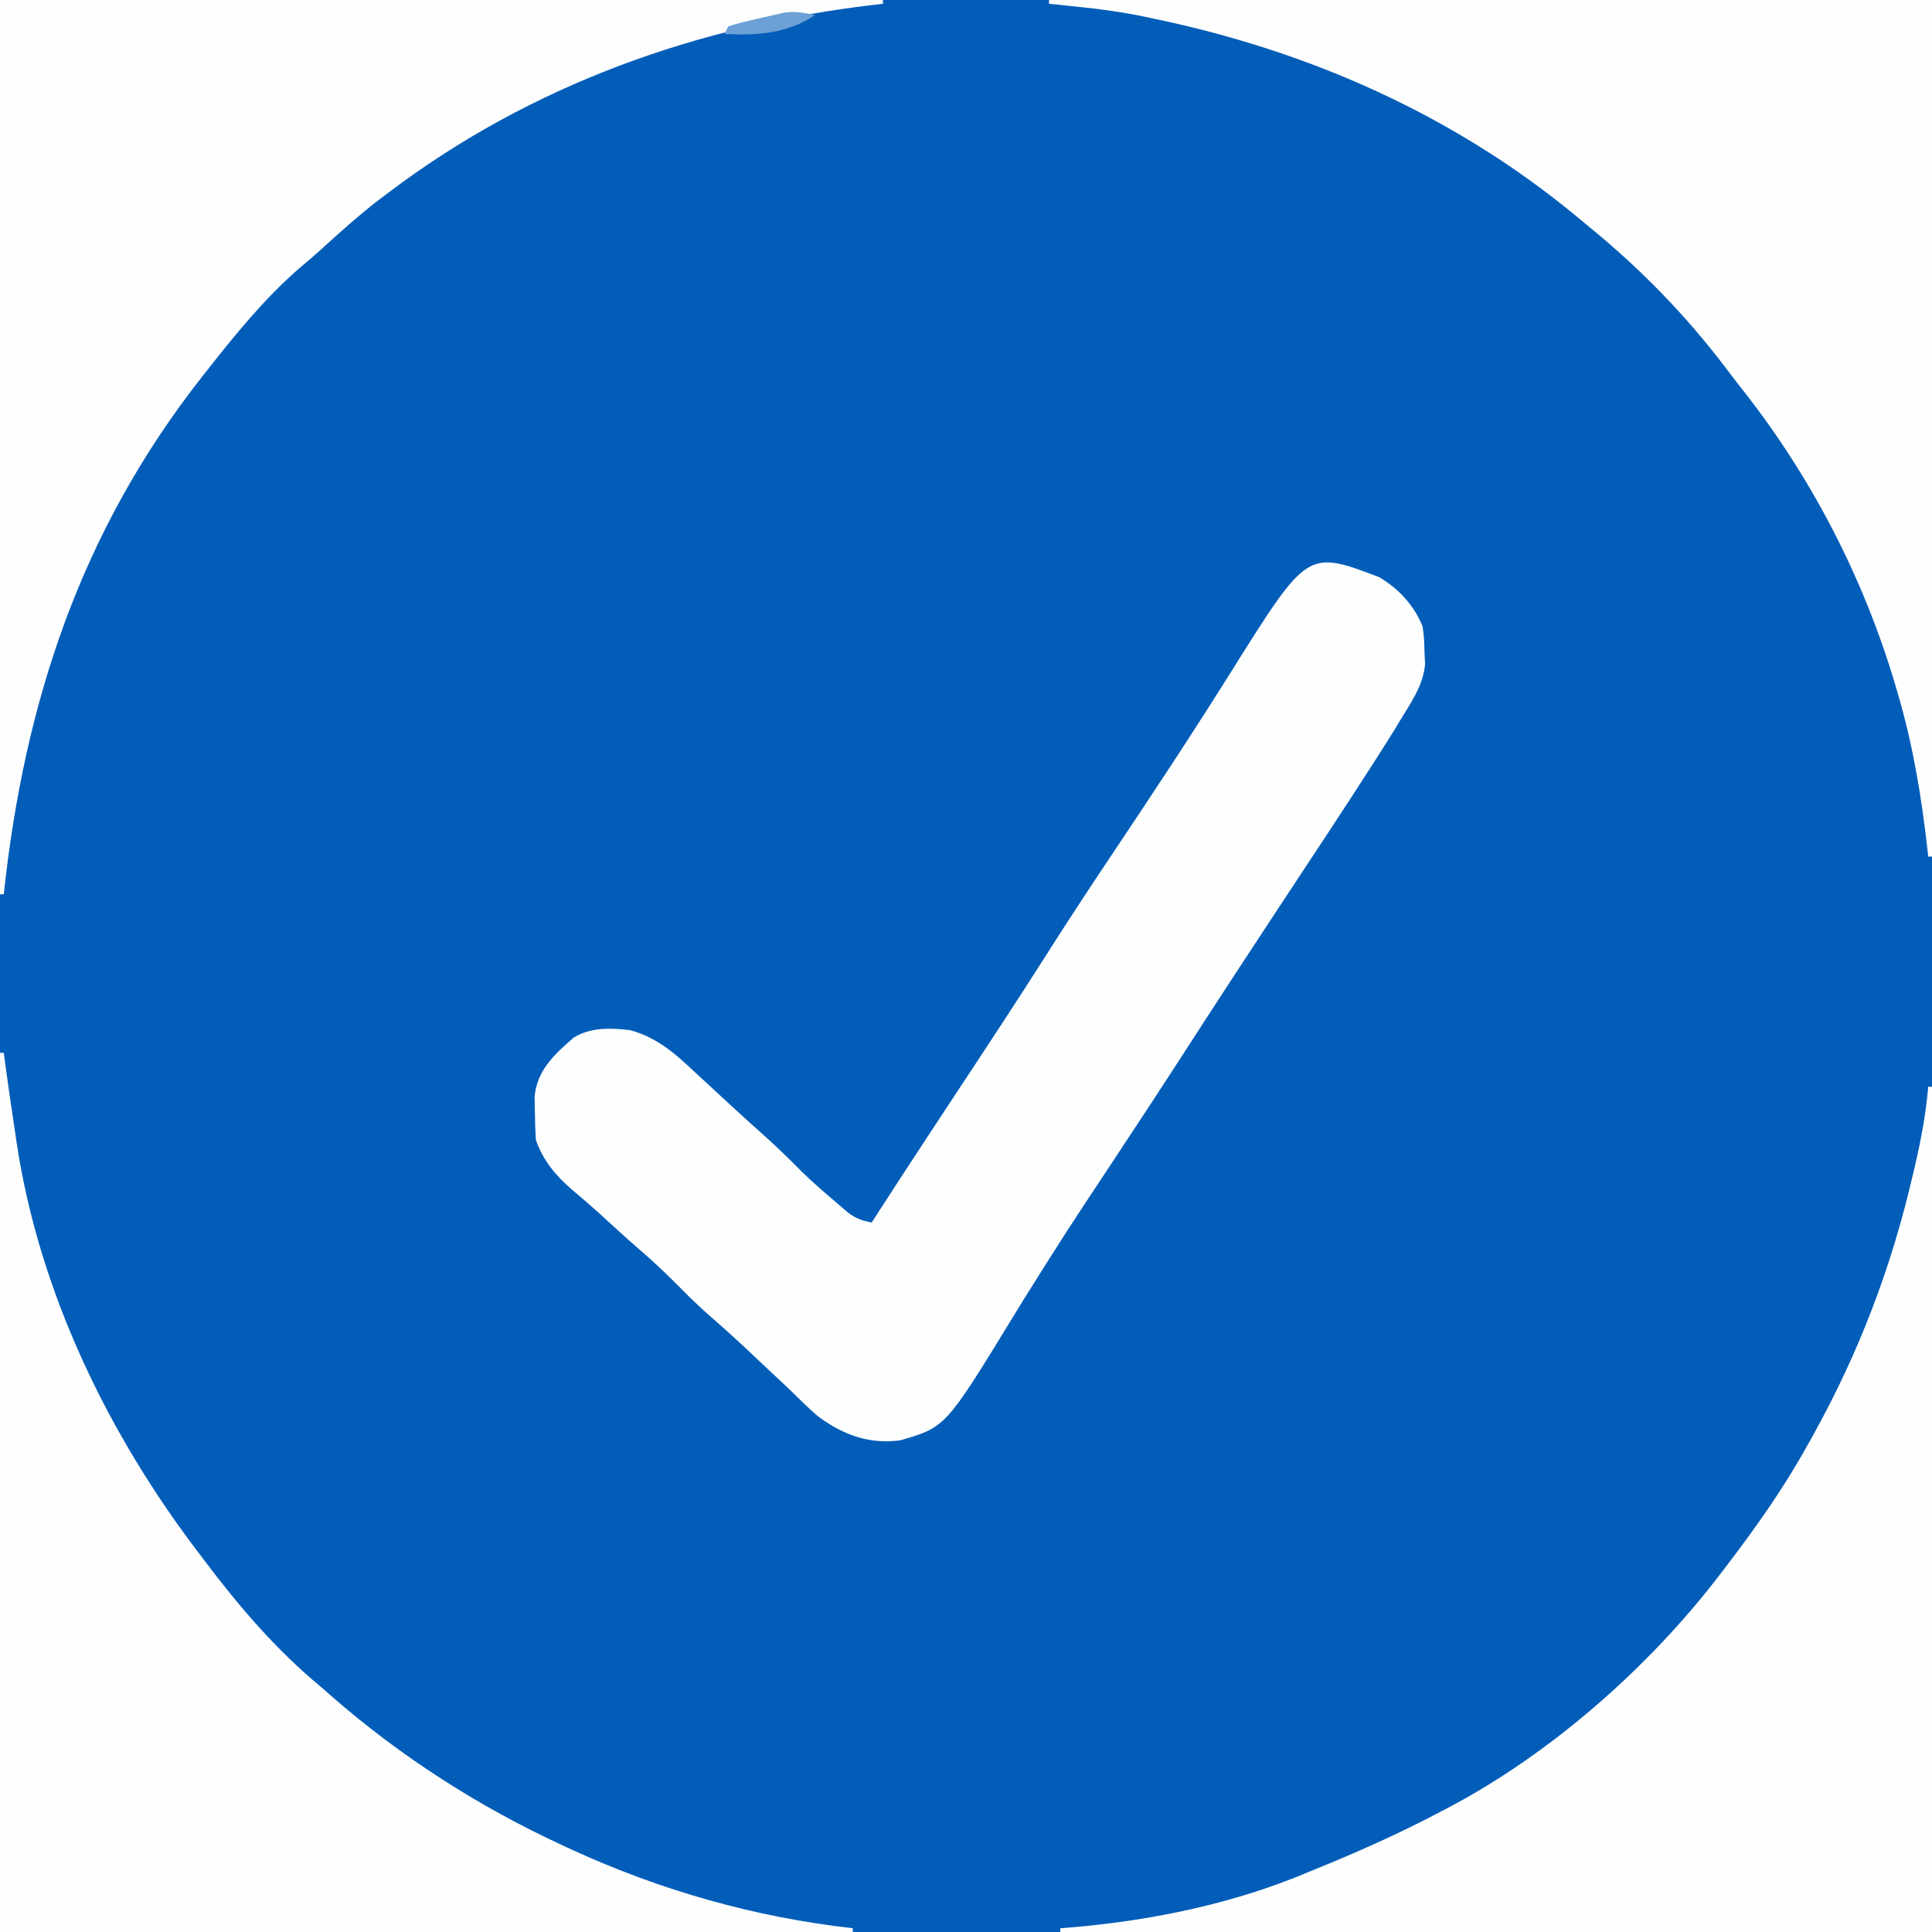
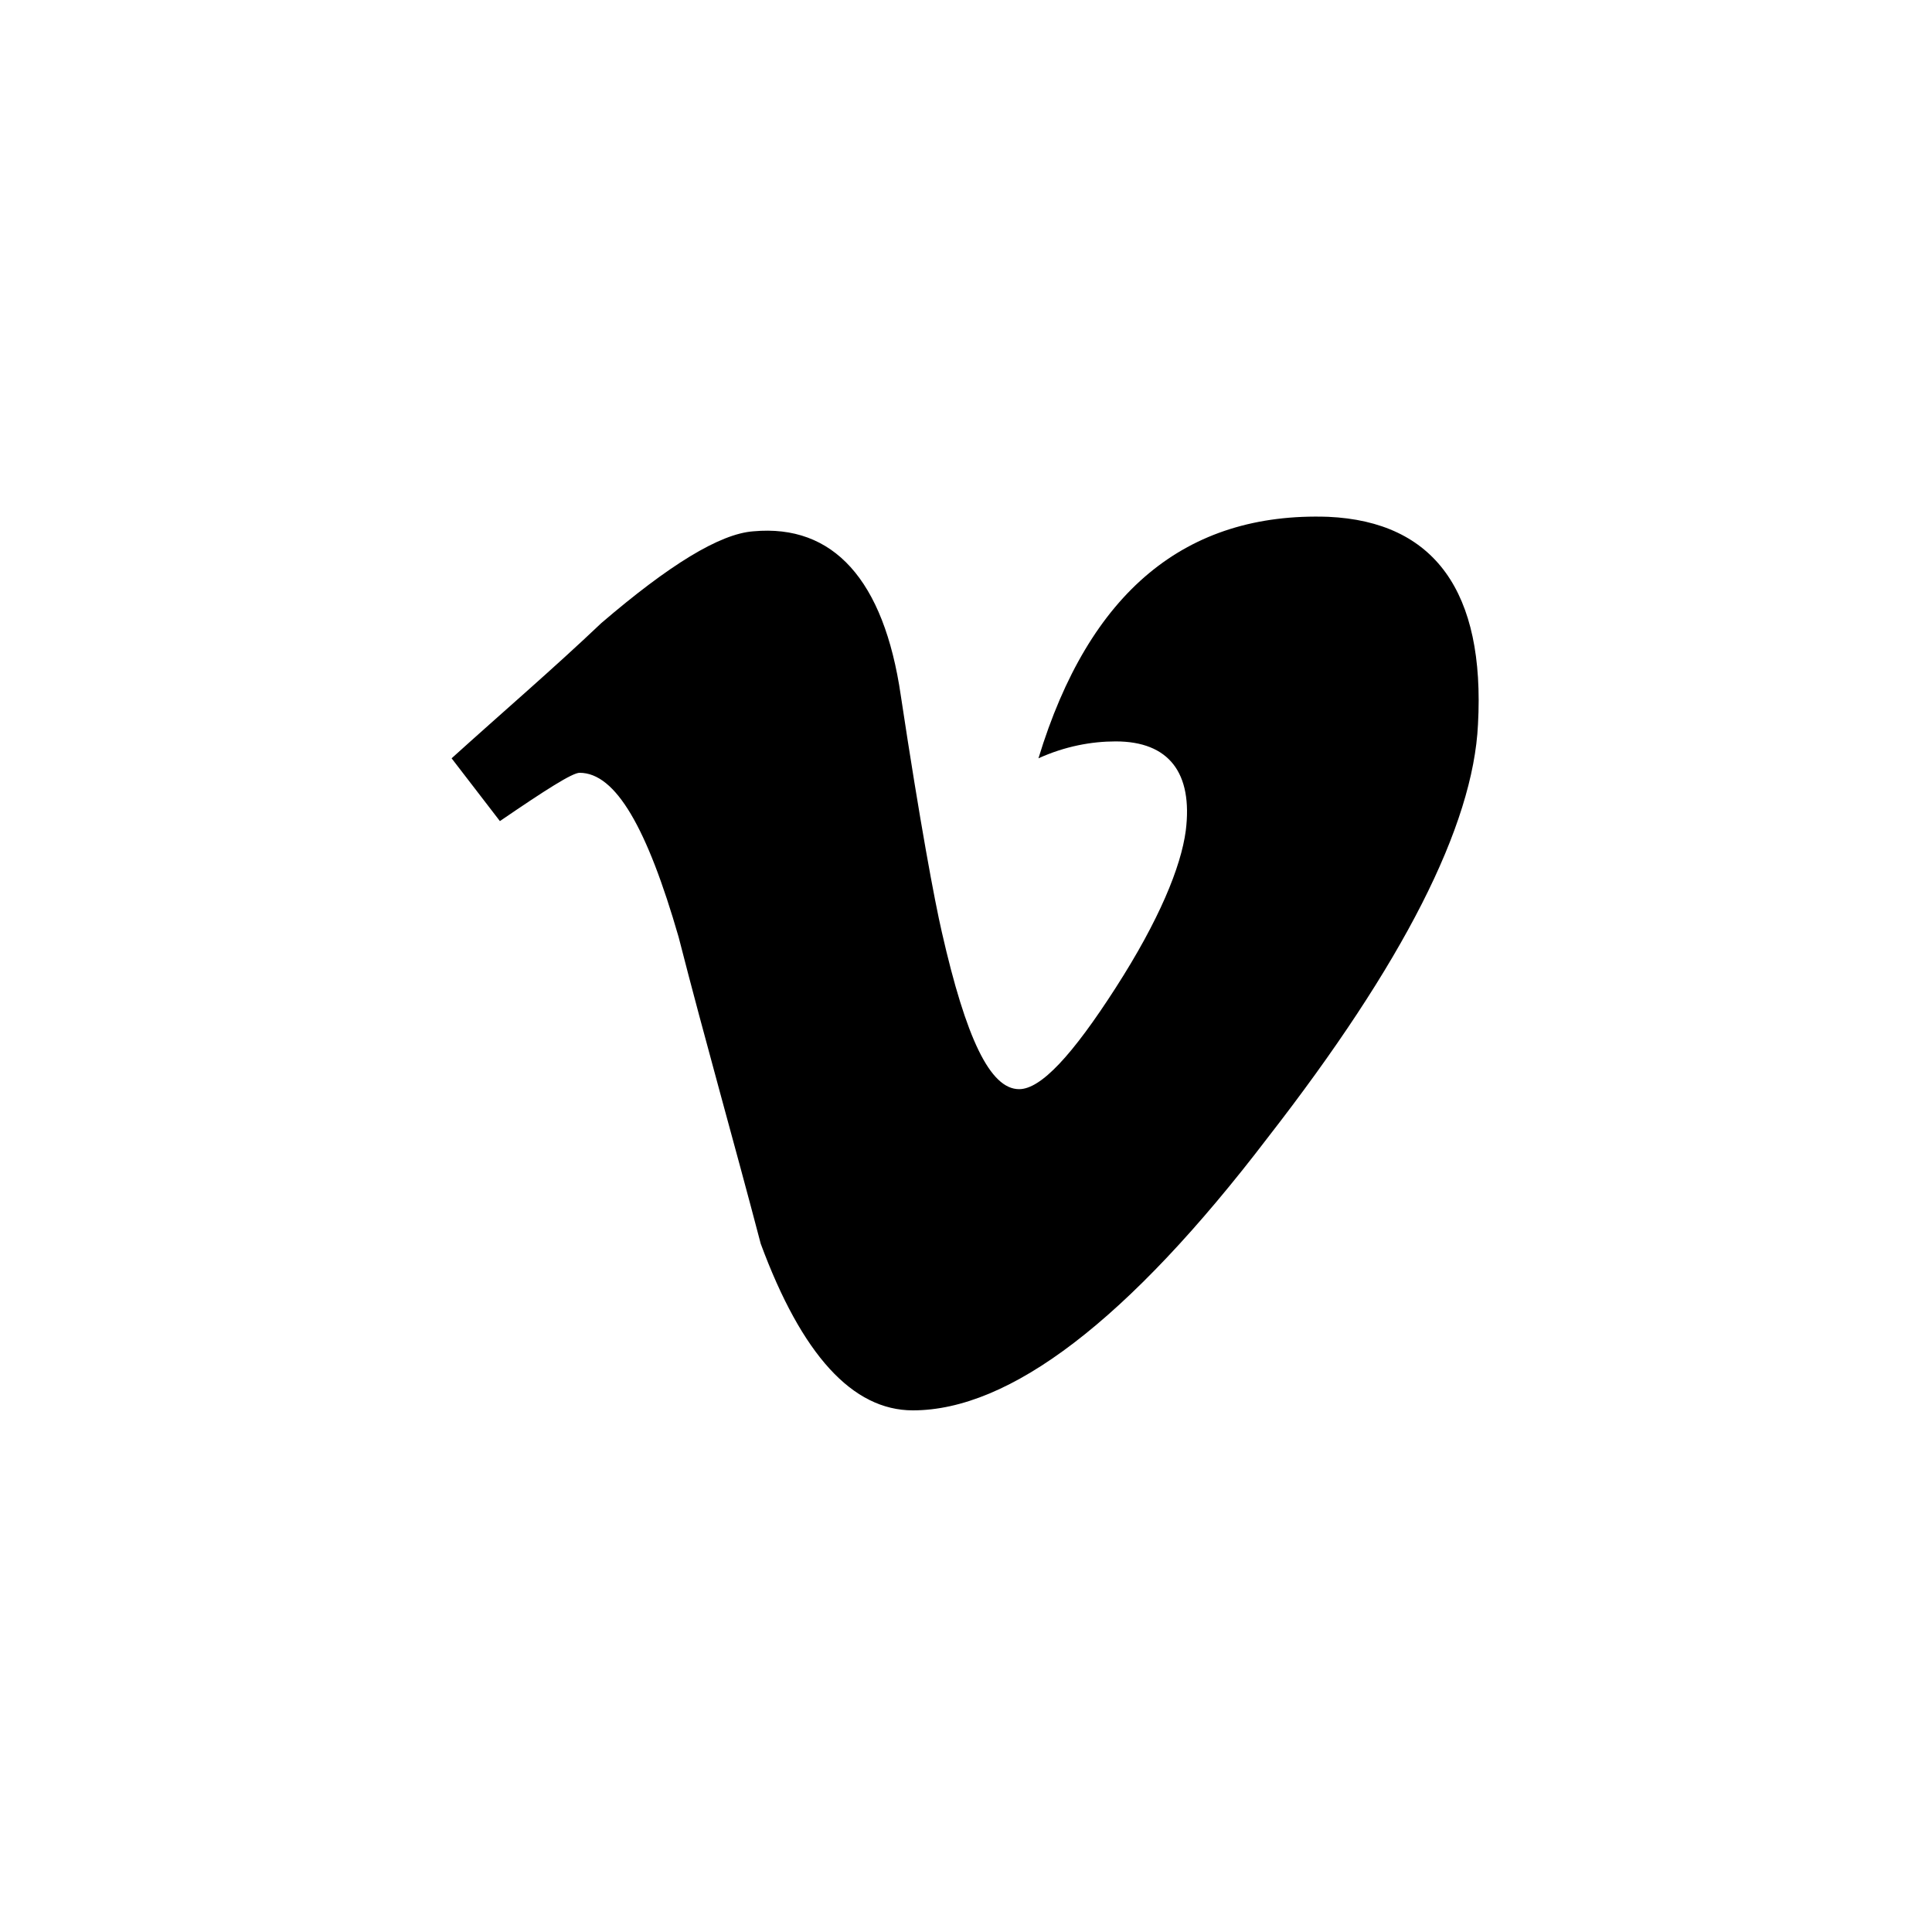
- <svg xmlns="http://www.w3.org/2000/svg" version="1.1" width="512" height="512">
-   <path d="M0 0 C168.96 0 337.92 0 512 0 C512 168.96 512 337.92 512 512 C343.04 512 174.08 512 0 512 C0 343.04 0 174.08 0 0 Z " fill="#025DB9" transform="translate(0,0)" />
-   <path d="M0 0 C5.251 3.145 9.167 7.361 11.512 13.055 C11.918 16.121 11.918 16.121 12.012 19.617 C12.063 20.753 12.115 21.889 12.168 23.059 C11.715 28.681 8.37 33.341 5.512 38.055 C5.059 38.807 4.607 39.56 4.141 40.335 C2.73 42.635 1.283 44.909 -0.176 47.18 C-0.746 48.072 -1.316 48.965 -1.904 49.884 C-9.645 61.938 -17.558 73.88 -25.454 85.833 C-34.131 98.969 -42.743 112.147 -51.278 125.376 C-57.822 135.517 -64.457 145.596 -71.116 155.662 C-82.793 173.286 -82.793 173.286 -94.051 191.18 C-94.538 191.976 -95.024 192.772 -95.526 193.592 C-96.213 194.716 -96.213 194.716 -96.914 195.863 C-114.885 225.247 -114.885 225.247 -126.84 228.742 C-135.227 229.895 -142.18 227.279 -148.91 222.242 C-151.524 219.927 -154.002 217.507 -156.488 215.055 C-158.484 213.165 -160.49 211.287 -162.497 209.41 C-163.869 208.126 -165.239 206.838 -166.604 205.547 C-169.905 202.433 -173.239 199.379 -176.668 196.406 C-179.74 193.738 -182.648 190.972 -185.488 188.055 C-188.997 184.509 -192.572 181.142 -196.359 177.898 C-199.906 174.827 -203.348 171.641 -206.809 168.473 C-209.122 166.385 -211.477 164.371 -213.863 162.367 C-218.185 158.614 -221.652 154.564 -223.488 149.055 C-223.635 146.599 -223.709 144.139 -223.738 141.68 C-223.777 139.719 -223.777 139.719 -223.816 137.719 C-223.189 130.714 -218.591 126.484 -213.488 122.055 C-208.972 119.247 -203.645 119.447 -198.488 120.055 C-191.469 121.989 -186.66 126.13 -181.488 131.055 C-179.93 132.498 -178.366 133.936 -176.802 135.374 C-175.111 136.932 -173.424 138.495 -171.738 140.059 C-168.891 142.693 -166.008 145.285 -163.113 147.867 C-159.692 150.929 -156.426 154.091 -153.207 157.363 C-150.104 160.417 -146.803 163.236 -143.488 166.055 C-142.581 166.838 -141.673 167.622 -140.738 168.43 C-138.522 170.03 -137.106 170.494 -134.488 171.055 C-133.847 170.06 -133.206 169.064 -132.546 168.039 C-125.774 157.542 -118.92 147.102 -112.034 136.68 C-103.921 124.395 -95.82 112.107 -87.926 99.68 C-82.573 91.254 -77.103 82.913 -71.551 74.617 C-60.455 58.038 -49.433 41.413 -38.863 24.492 C-18.974 -7.208 -18.974 -7.208 0 0 Z " fill="#FDFEFE" transform="translate(365.4883,152.9453)" />
-   <path d="M0 0 C77.22 0 154.44 0 234 0 C234 0.33 234 0.66 234 1 C233.346 1.075 232.693 1.15 232.019 1.228 C185.16 6.678 140.881 22.369 103 51 C101.975 51.773 100.95 52.547 99.895 53.344 C94.847 57.288 90.089 61.538 85.363 65.859 C83.3 67.729 81.195 69.523 79.062 71.312 C70.073 79.16 62.351 88.645 55 98 C54.556 98.561 54.112 99.122 53.654 99.7 C21.517 140.514 6.466 185.938 1 237 C0.67 237 0.34 237 0 237 C0 158.79 0 80.58 0 0 Z " fill="#FEFEFE" transform="translate(0,0)" />
-   <path d="M0 0 C0.33 0 0.66 0 1 0 C1.17 1.284 1.34 2.568 1.516 3.891 C2.288 9.602 3.138 15.301 4 21 C4.113 21.785 4.225 22.569 4.341 23.377 C10.251 63.263 28.683 101.252 53 133 C53.443 133.587 53.886 134.175 54.343 134.78 C63.452 146.846 73.311 158.356 85 168 C85.917 168.804 86.833 169.609 87.777 170.438 C106.095 186.463 126.91 199.804 149 210 C149.782 210.363 150.564 210.727 151.369 211.101 C175.038 221.984 200.077 229.096 226 232 C226 232.33 226 232.66 226 233 C151.42 233 76.84 233 0 233 C0 156.11 0 79.22 0 0 Z " fill="#FEFEFE" transform="translate(0,279)" />
-   <path d="M0 0 C77.22 0 154.44 0 234 0 C234 74.91 234 149.82 234 227 C233.67 227 233.34 227 233 227 C232.903 226.112 232.903 226.112 232.804 225.206 C231.225 211.14 228.974 197.592 225 184 C224.758 183.168 224.516 182.336 224.267 181.479 C215.769 152.923 201.922 126.165 183.428 102.813 C182.028 101.036 180.659 99.239 179.297 97.434 C168.632 83.399 156.655 71.123 143 60 C141.771 58.981 140.541 57.961 139.312 56.941 C107.024 30.388 68.828 13.51 28 5 C27.144 4.816 26.287 4.632 25.405 4.442 C19.749 3.256 14.123 2.458 8.375 1.875 C7.562 1.789 6.748 1.702 5.91 1.613 C3.941 1.405 1.97 1.202 0 1 C0 0.67 0 0.34 0 0 Z " fill="#FEFEFE" transform="translate(278,0)" />
-   <path d="M0 0 C0.33 0 0.66 0 1 0 C1 73.92 1 147.84 1 224 C-75.23 224 -151.46 224 -230 224 C-230 223.67 -230 223.34 -230 223 C-228.895 222.914 -227.791 222.827 -226.652 222.738 C-205.341 220.884 -183.729 216.406 -164 208 C-162.575 207.415 -161.149 206.832 -159.723 206.25 C-149.239 201.943 -139.019 197.301 -129 192 C-128.409 191.691 -127.818 191.383 -127.209 191.064 C-99.828 176.63 -73.716 153.58 -55 129 C-54.474 128.313 -53.948 127.626 -53.406 126.917 C-45.581 116.649 -38.242 106.306 -32 95 C-31.316 93.78 -31.316 93.78 -30.619 92.535 C-18.335 70.456 -9.652 47.61 -4 23 C-3.829 22.273 -3.658 21.545 -3.481 20.796 C-1.863 13.884 -0.61 7.074 0 0 Z " fill="#FEFEFE" transform="translate(511,288)" />
-   <path d="M0 0 C-7.379 4.919 -15.344 5.444 -24 5 C-23.67 4.34 -23.34 3.68 -23 3 C-20.453 2.184 -20.453 2.184 -17.25 1.438 C-16.203 1.189 -15.157 0.94 -14.078 0.684 C-13.062 0.458 -12.047 0.232 -11 0 C-10.114 -0.204 -9.229 -0.407 -8.316 -0.617 C-5.363 -1.105 -2.91 -0.609 0 0 Z " fill="#6CA0D6" transform="translate(216,4)" />
+ <svg xmlns="http://www.w3.org/2000/svg" version="1.2" baseProfile="tiny-ps" id="Layer_1" viewBox="0 0 80 80" xml:space="preserve">
+   <rect fill="#FFFFFF" width="80" height="80" />
+   <path fill-rule="evenodd" d="M61.2,30c-0.2,4.2-3.1,9.9-8.7,17.1c-5.8,7.6-10.7,11.3-14.7,11.3c-2.5,0-4.6-2.3-6.3-6.9  c-1.1-4.2-2.3-8.4-3.4-12.7C26.8,34.3,25.5,32,24,32c-0.3,0-1.4,0.7-3.3,2l-2-2.6c2.1-1.9,4.2-3.7,6.2-5.6c2.8-2.4,4.9-3.7,6.3-3.8  c3.3-0.3,5.4,2,6.1,6.8c0.8,5.3,1.4,8.5,1.7,9.8c1,4.4,2,6.5,3.2,6.5c0.9,0,2.2-1.4,4-4.2c1.8-2.8,2.7-5,2.9-6.5  c0.3-2.4-0.7-3.7-2.9-3.7c-1,0-2.1,0.2-3.2,0.7c2.1-6.9,6.1-10.2,12-10C59.4,21.6,61.5,24.5,61.2,30" />
</svg>
